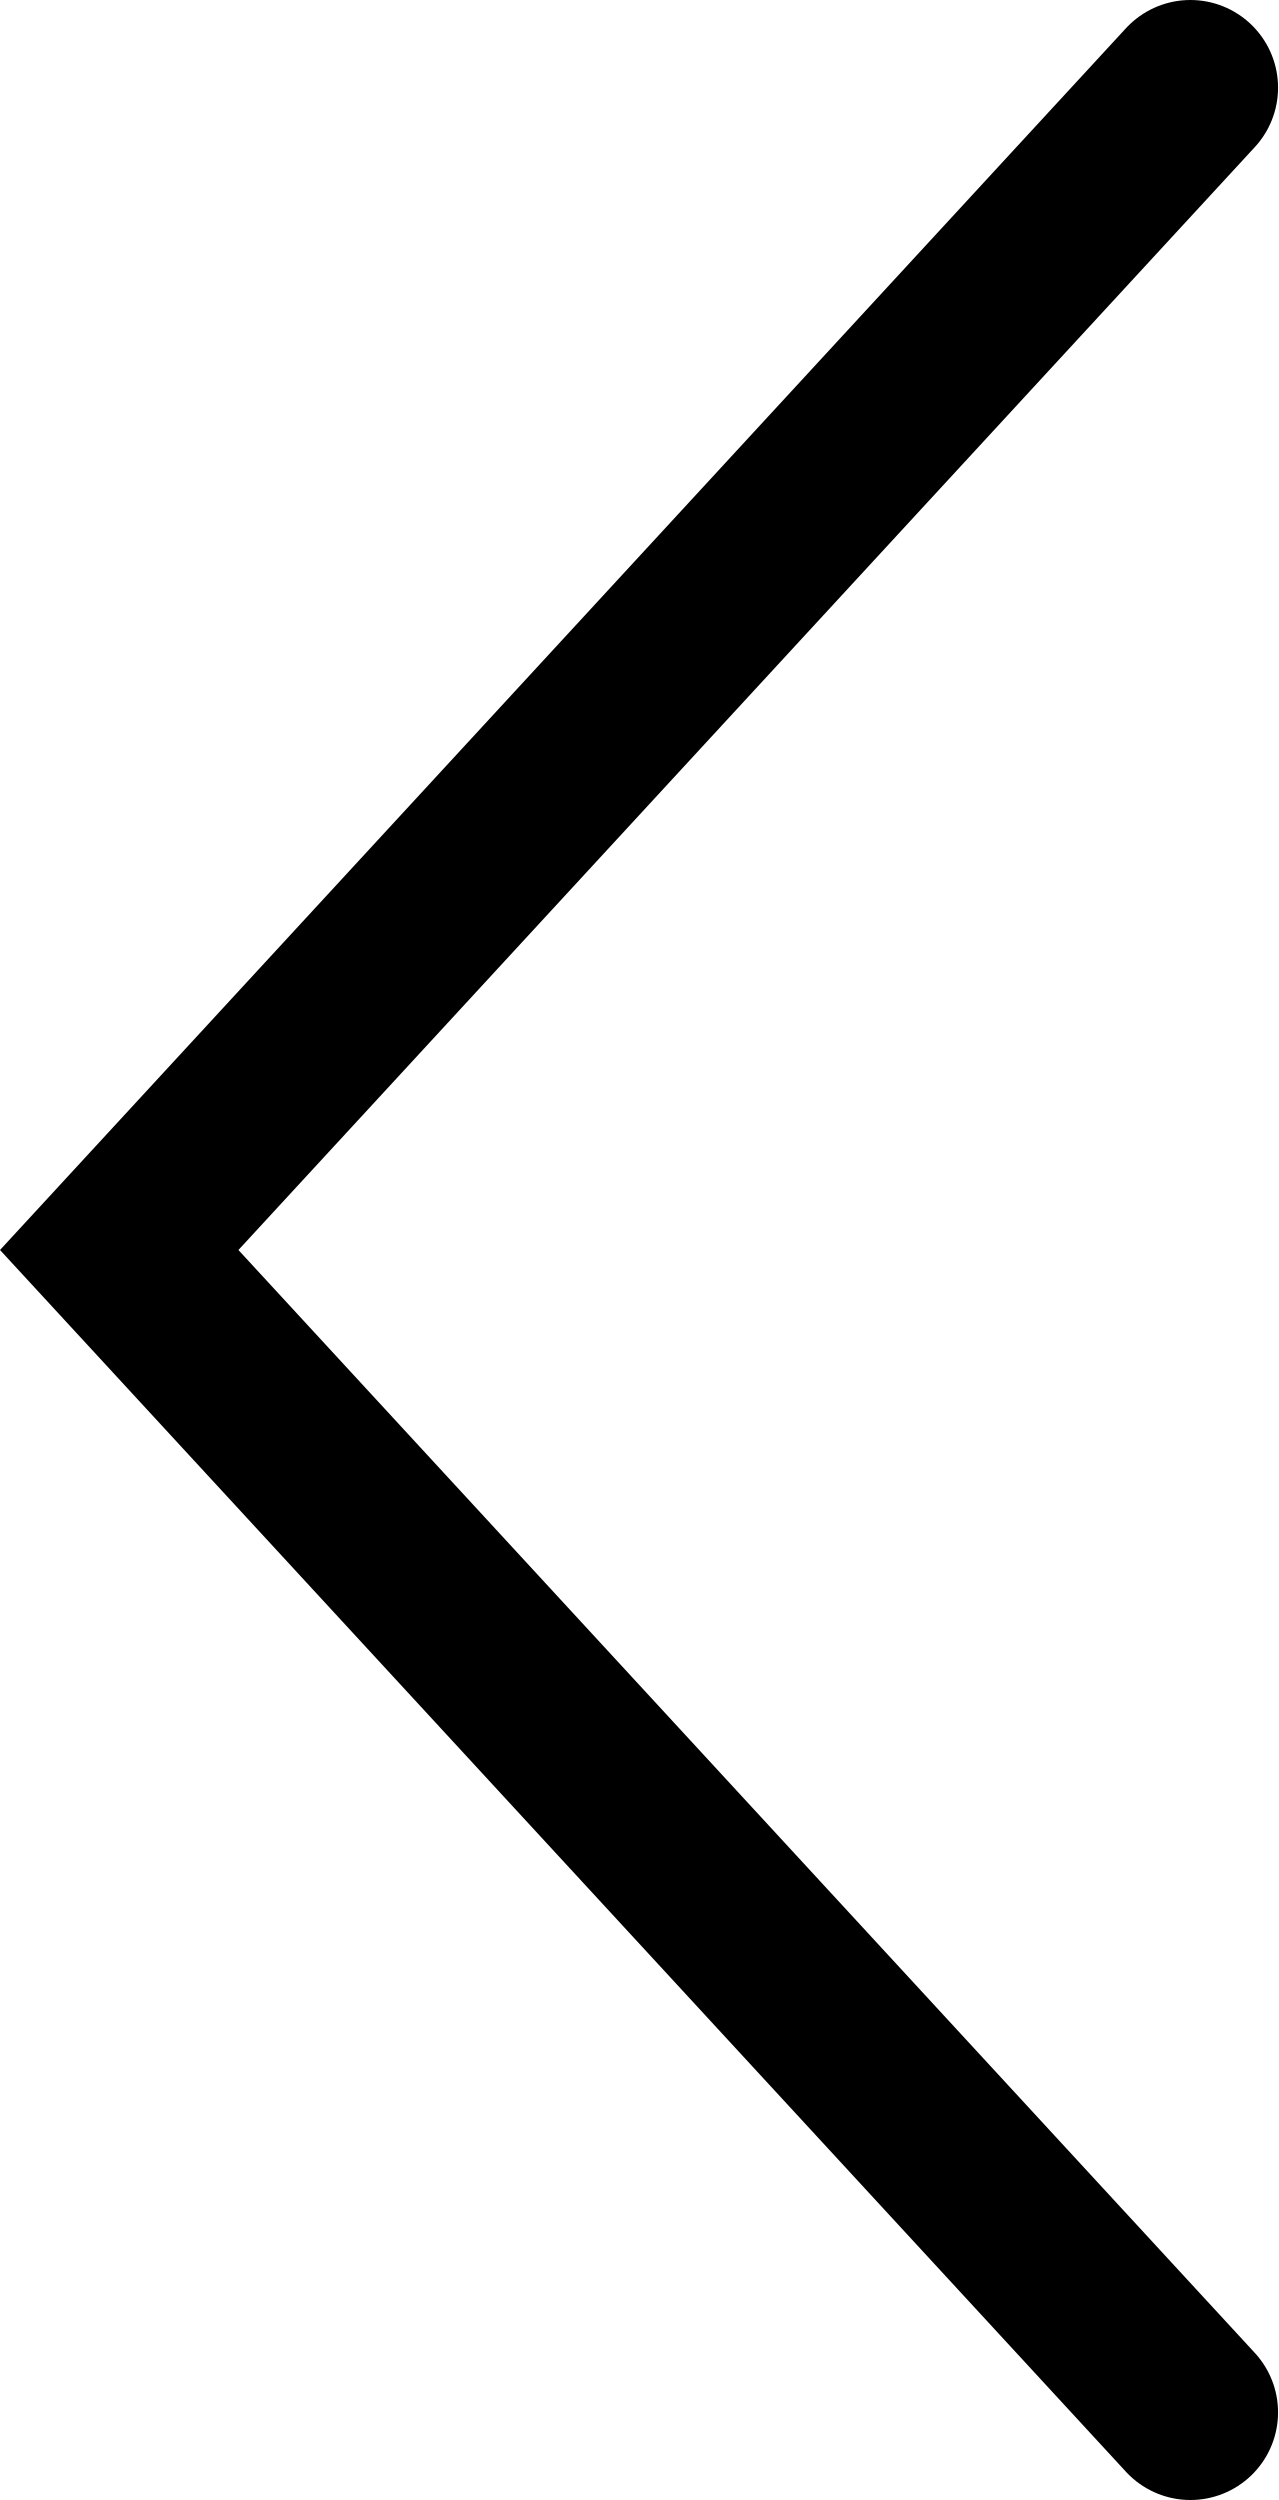
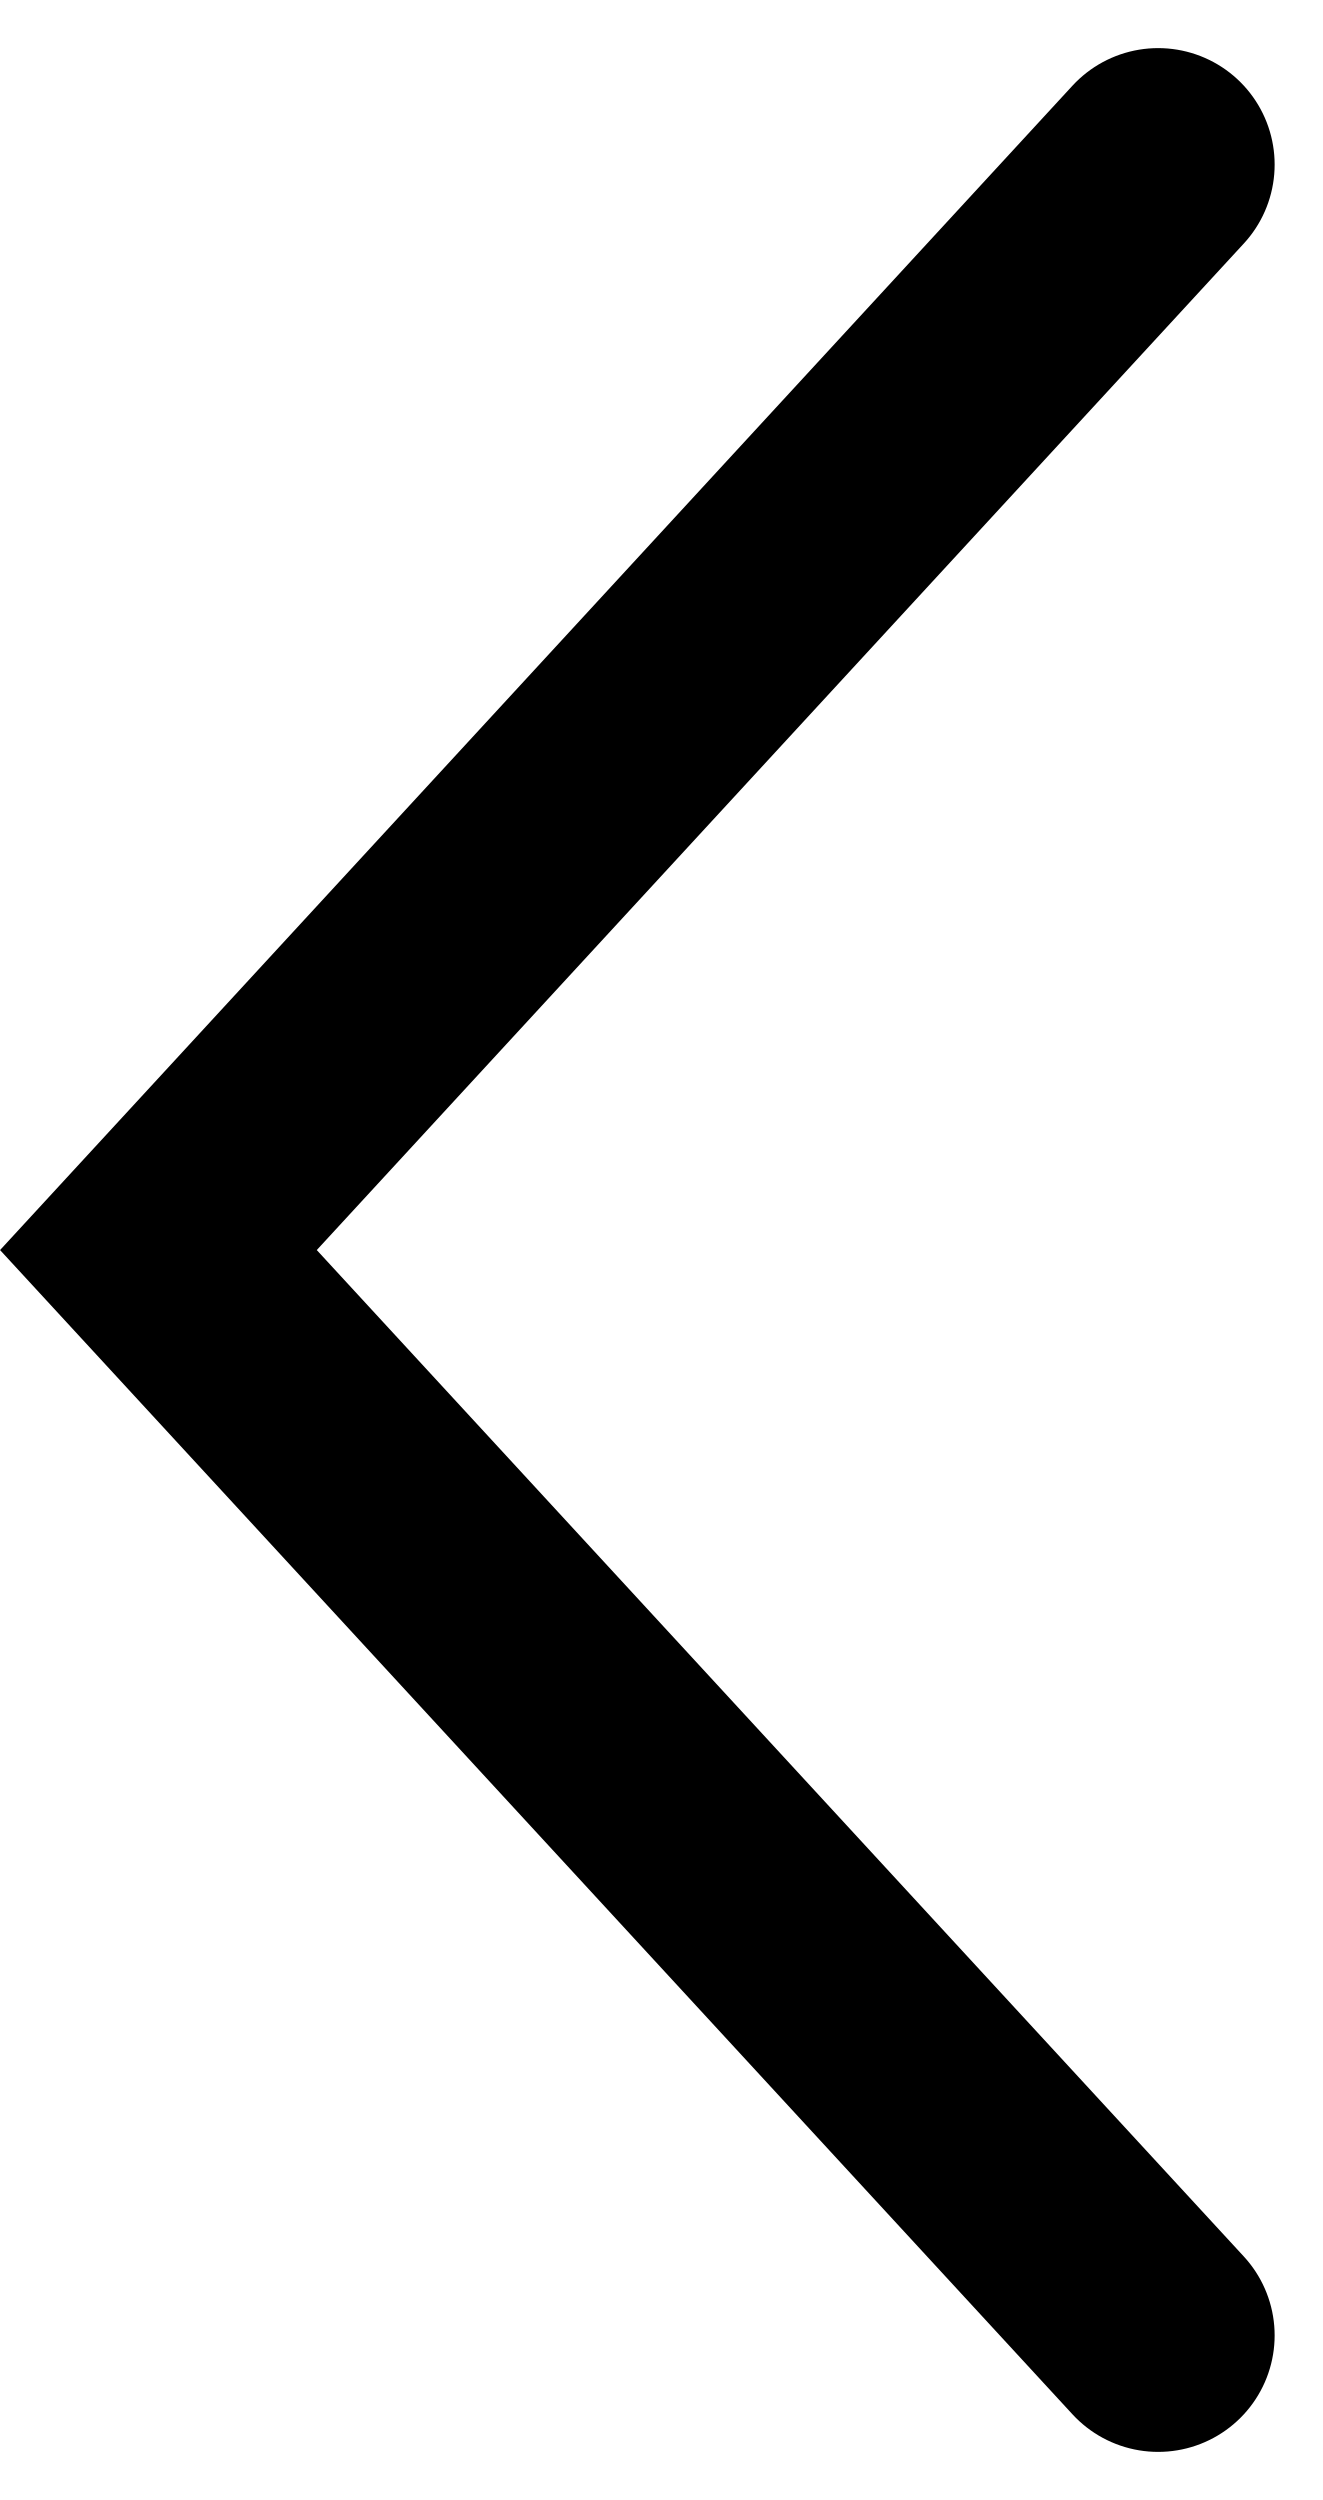
- <svg xmlns="http://www.w3.org/2000/svg" viewBox="0 0 7.29 14.26" stroke="currentColor">
-   <style>.cls-1,.cls-3{fill:none;}.cls-2{clip-path:url(#clip-path);}.cls-3{stroke-linecap:round;}</style>
-   <polyline class="cls-3" points="6.79 0.5 0.68 7.13 6.79 13.76" />
+ <svg xmlns="http://www.w3.org/2000/svg" width="11.356" height="21.463" viewBox="0 0 11.356 21.463" stroke="currentColor">
+   <path d="m0 0-8.583 9.319L0 18.637" transform="translate(9.943 1.413)" style="fill:none;stroke-linecap:round;stroke-width:2px" />
</svg>
